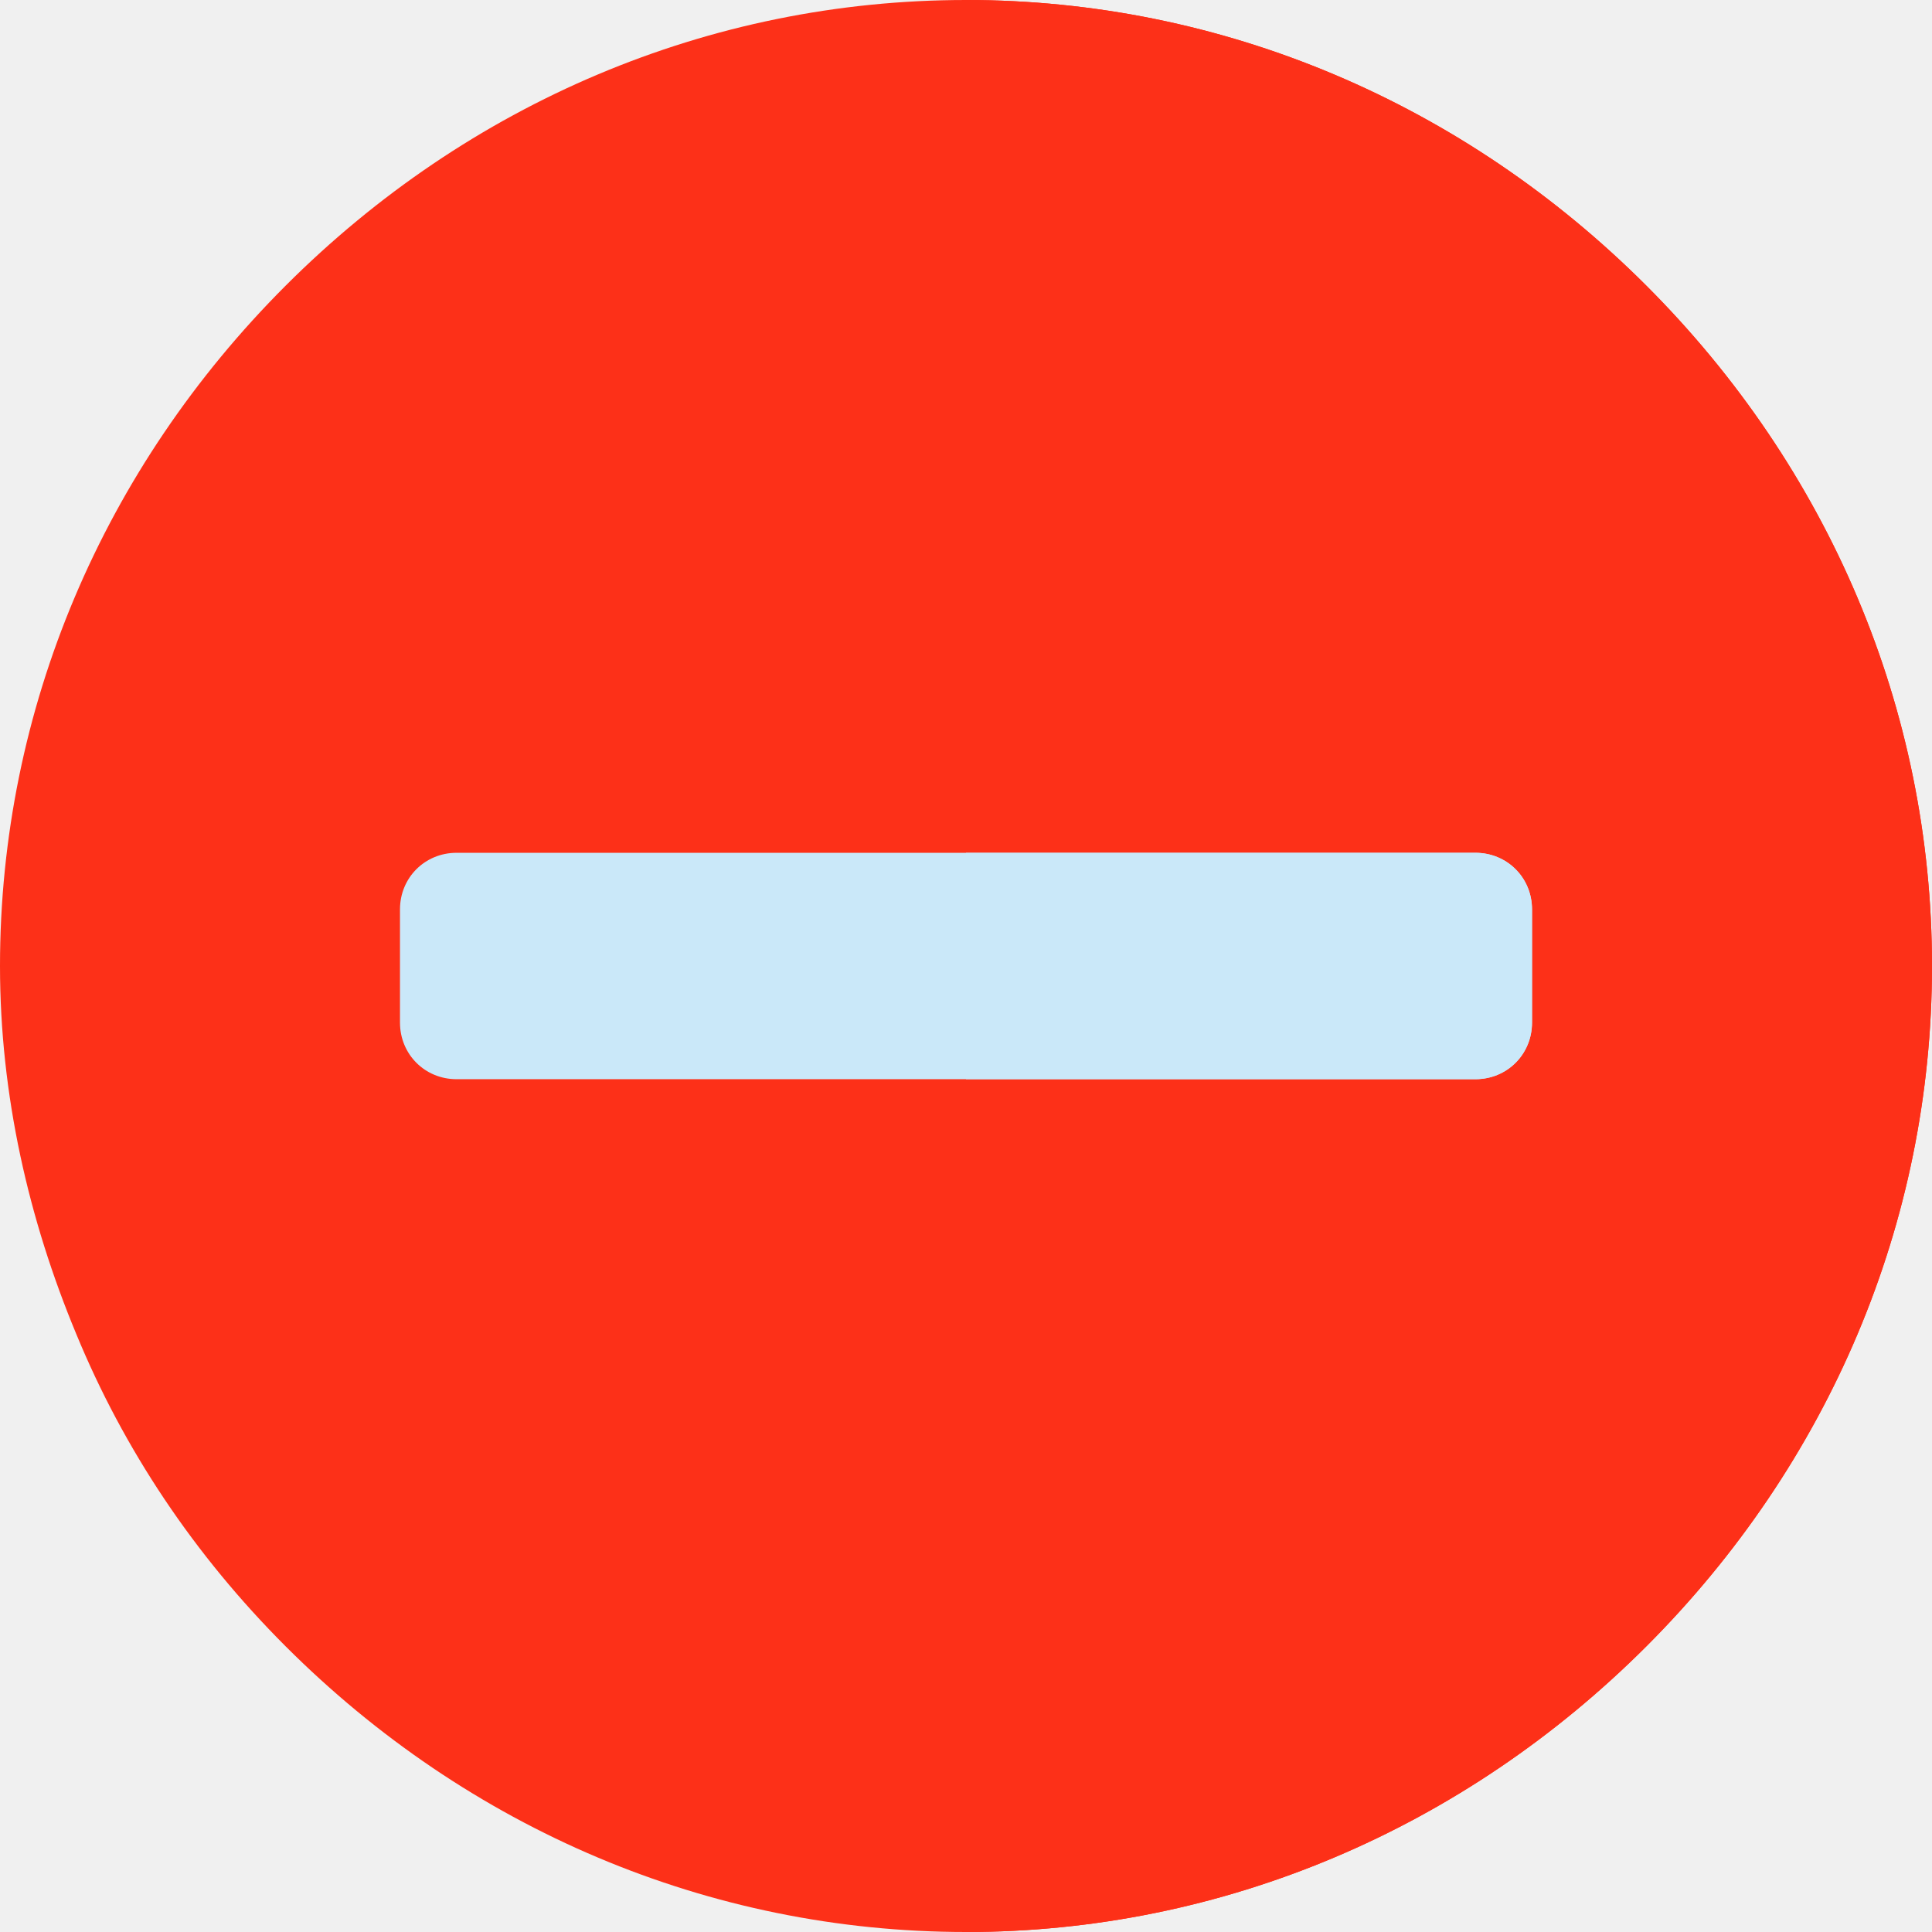
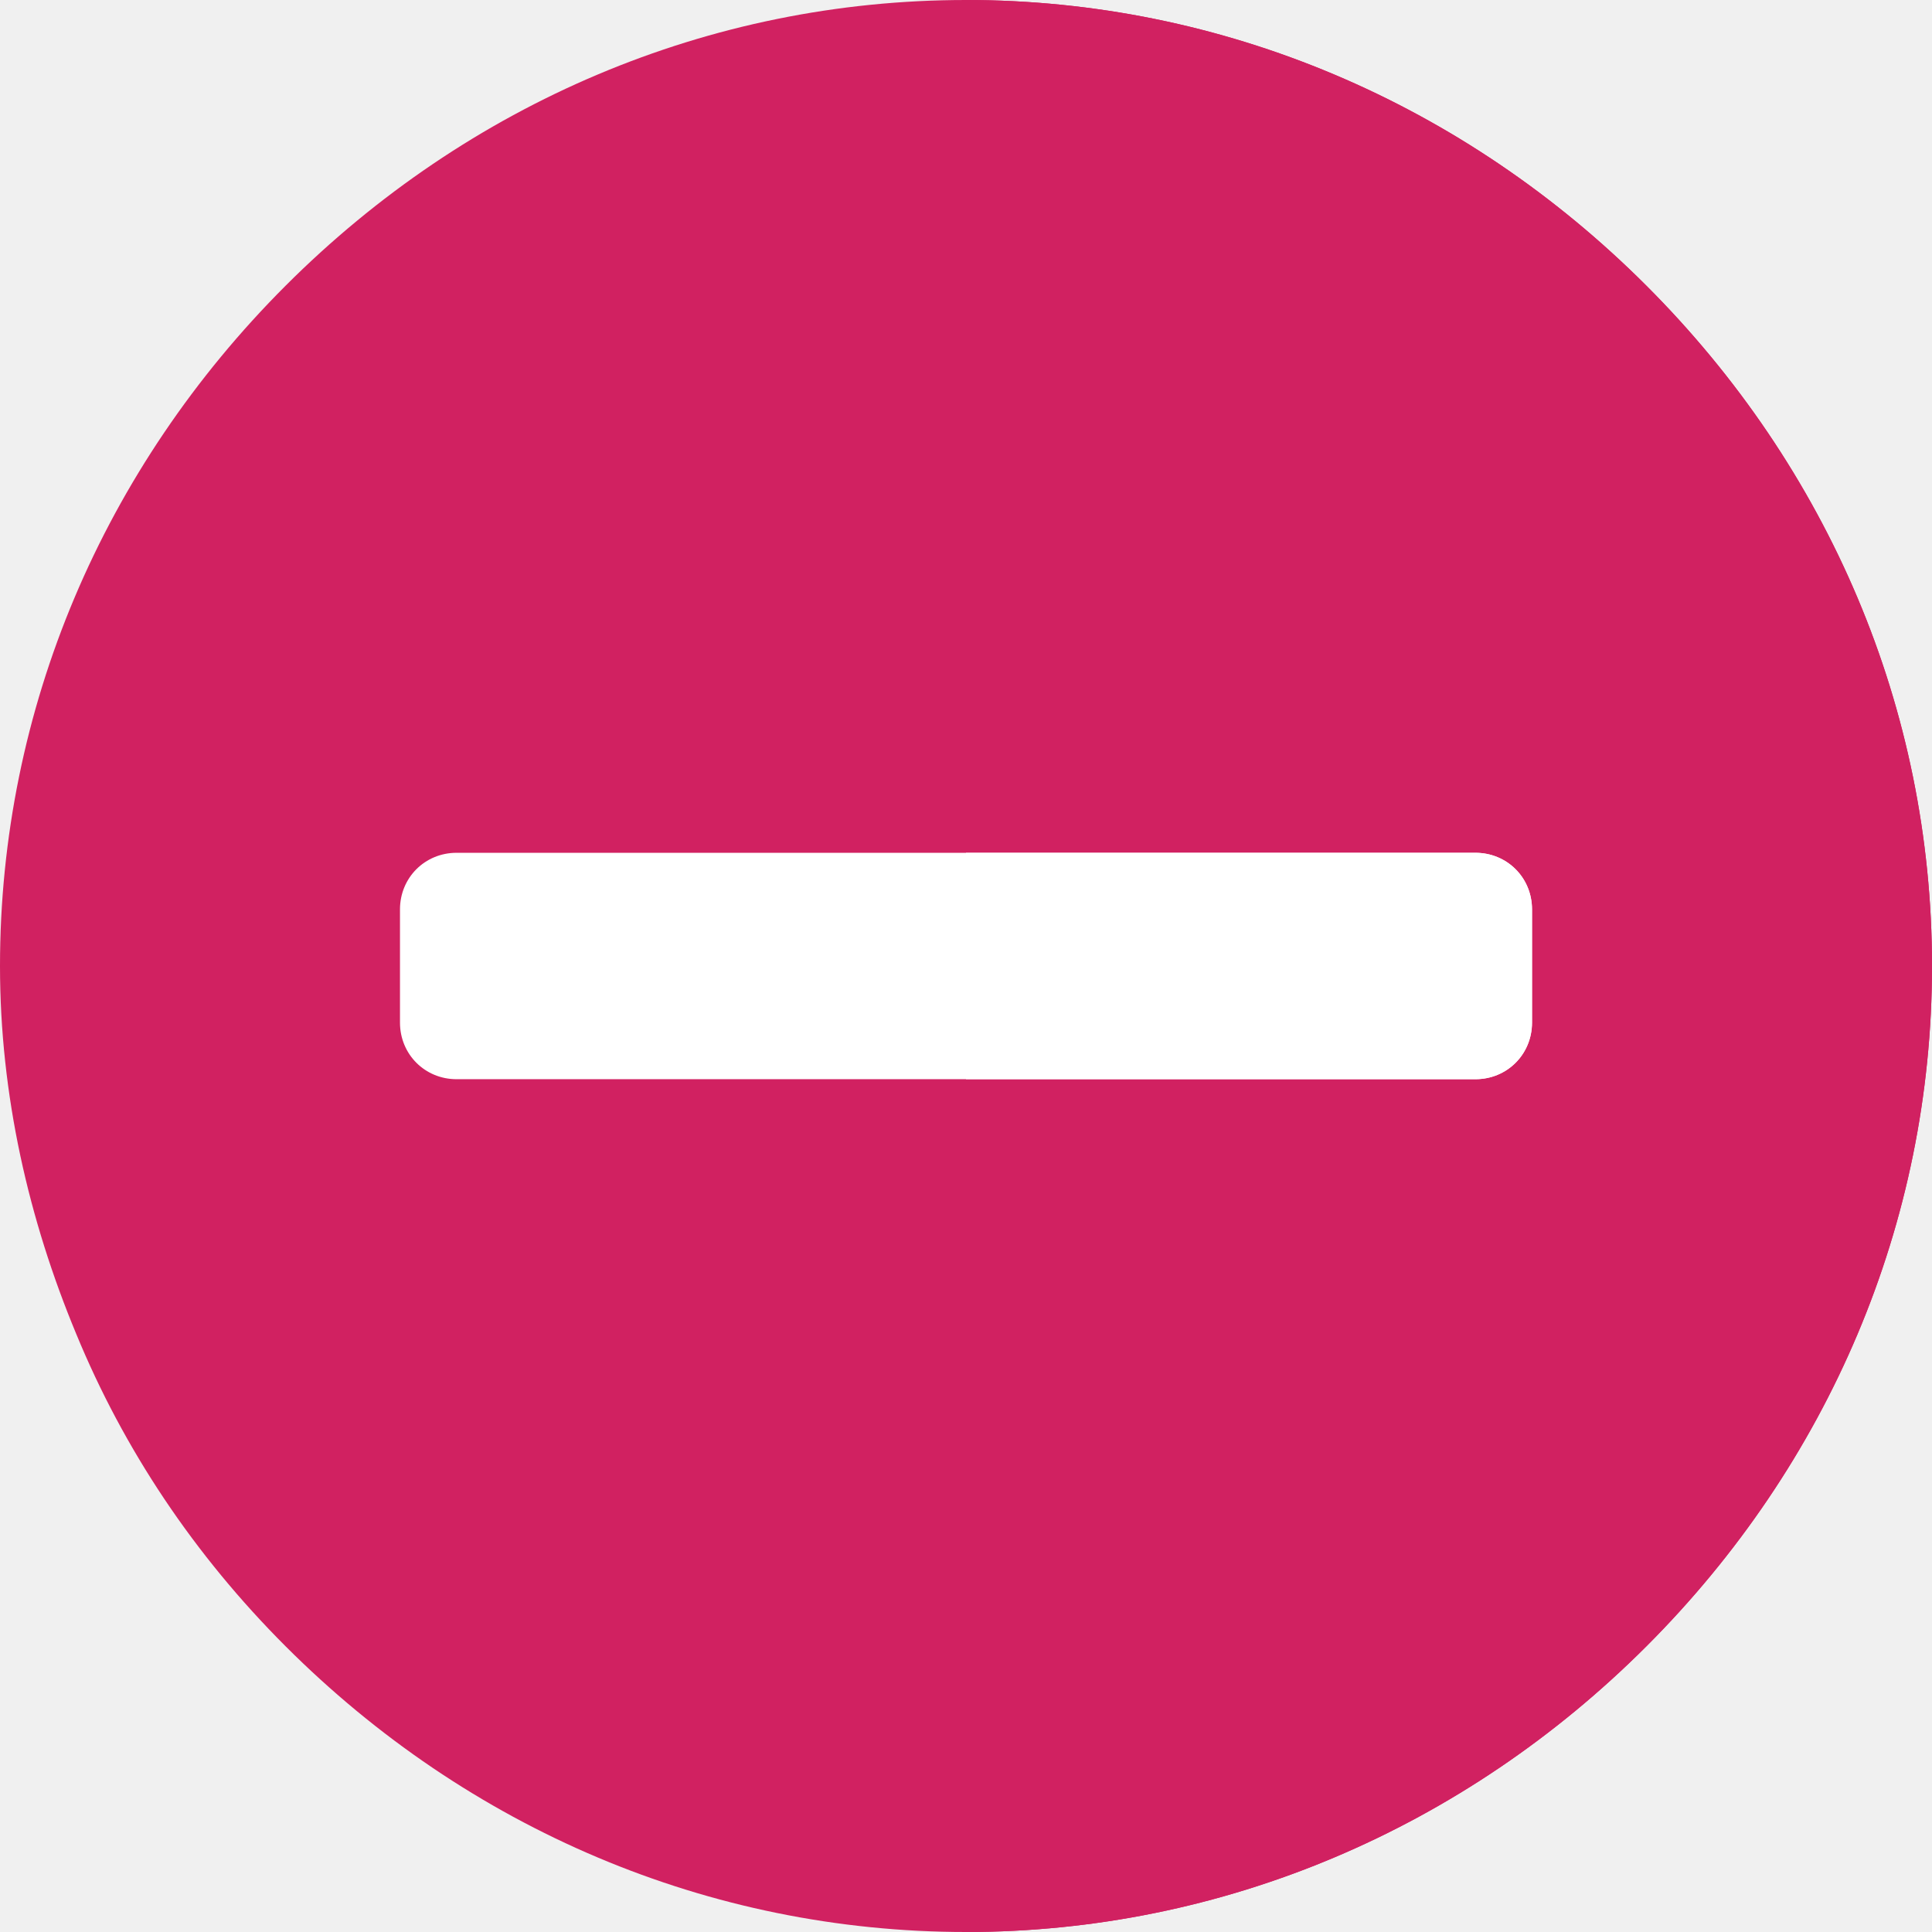
<svg xmlns="http://www.w3.org/2000/svg" version="1.1" id="Capa_1" x="0px" y="0px" viewBox="0 0 512 512" style="enable-background:new 0 0 512 512;" xml:space="preserve">
-   <path style="fill:#FD3018;" d="M436.3,75.7C388.001,27.4,324.101,0,256,0S123.999,27.4,75.7,75.7S0,187.899,0,256  c0,34.2,7.599,67.2,20.2,97.5c12.6,30.599,31.2,58.5,55.5,82.8C124,484.6,187.9,512,256,512s132.001-27.4,180.3-75.7  C484.6,387.999,512,324.099,512,256C512,187.899,484.6,123.999,436.3,75.7z" />
-   <path style="fill:#FD3018;" d="M436.3,75.7C388.001,27.4,324.101,0,256,0v15v15v452v15v15c68.101,0,132.001-27.4,180.3-75.7  C484.6,387.999,512,324.099,512,256C512,187.899,484.6,123.999,436.3,75.7z" />
-   <path style="fill:#CAE8F9;" d="M406,241v30c0,8.399-6.599,15-15,15H121c-8.401,0-15-6.601-15-15v-30c0-8.401,6.599-15,15-15h270  C399.401,226,406,232.599,406,241z" />
-   <path style="fill:#CAE8F9;" d="M406,241v30c0,8.399-6.599,15-15,15H256v-60h135C399.401,226,406,232.599,406,241z" />
+   <path style="fill: rgb(209, 33, 97);" d="M436.3,75.7C388.001,27.4,324.101,0,256,0S123.999,27.4,75.7,75.7S0,187.899,0,256  c0,34.2,7.599,67.2,20.2,97.5c12.6,30.599,31.2,58.5,55.5,82.8C124,484.6,187.9,512,256,512s132.001-27.4,180.3-75.7  C484.6,387.999,512,324.099,512,256C512,187.899,484.6,123.999,436.3,75.7z" />
+   <path style="fill:rgb(209, 33, 97);" d="M436.3,75.7C388.001,27.4,324.101,0,256,0v15v15v452v15v15c68.101,0,132.001-27.4,180.3-75.7  C484.6,387.999,512,324.099,512,256C512,187.899,484.6,123.999,436.3,75.7z" />
+   <path style="fill:#FFFFFF;" d="M406,241v30c0,8.399-6.599,15-15,15H121c-8.401,0-15-6.601-15-15v-30c0-8.401,6.599-15,15-15h270  C399.401,226,406,232.599,406,241z" />
+   <path style="fill:#FFFFFF;" d="M406,241v30c0,8.399-6.599,15-15,15H256v-60h135C399.401,226,406,232.599,406,241z" />
  <g>
</g>
  <g>
</g>
  <g>
</g>
  <g>
</g>
  <g>
</g>
  <g>
</g>
  <g>
</g>
  <g>
</g>
  <g>
</g>
  <g>
</g>
  <g>
</g>
  <g>
</g>
  <g>
</g>
  <g>
</g>
  <g>
</g>
</svg>
